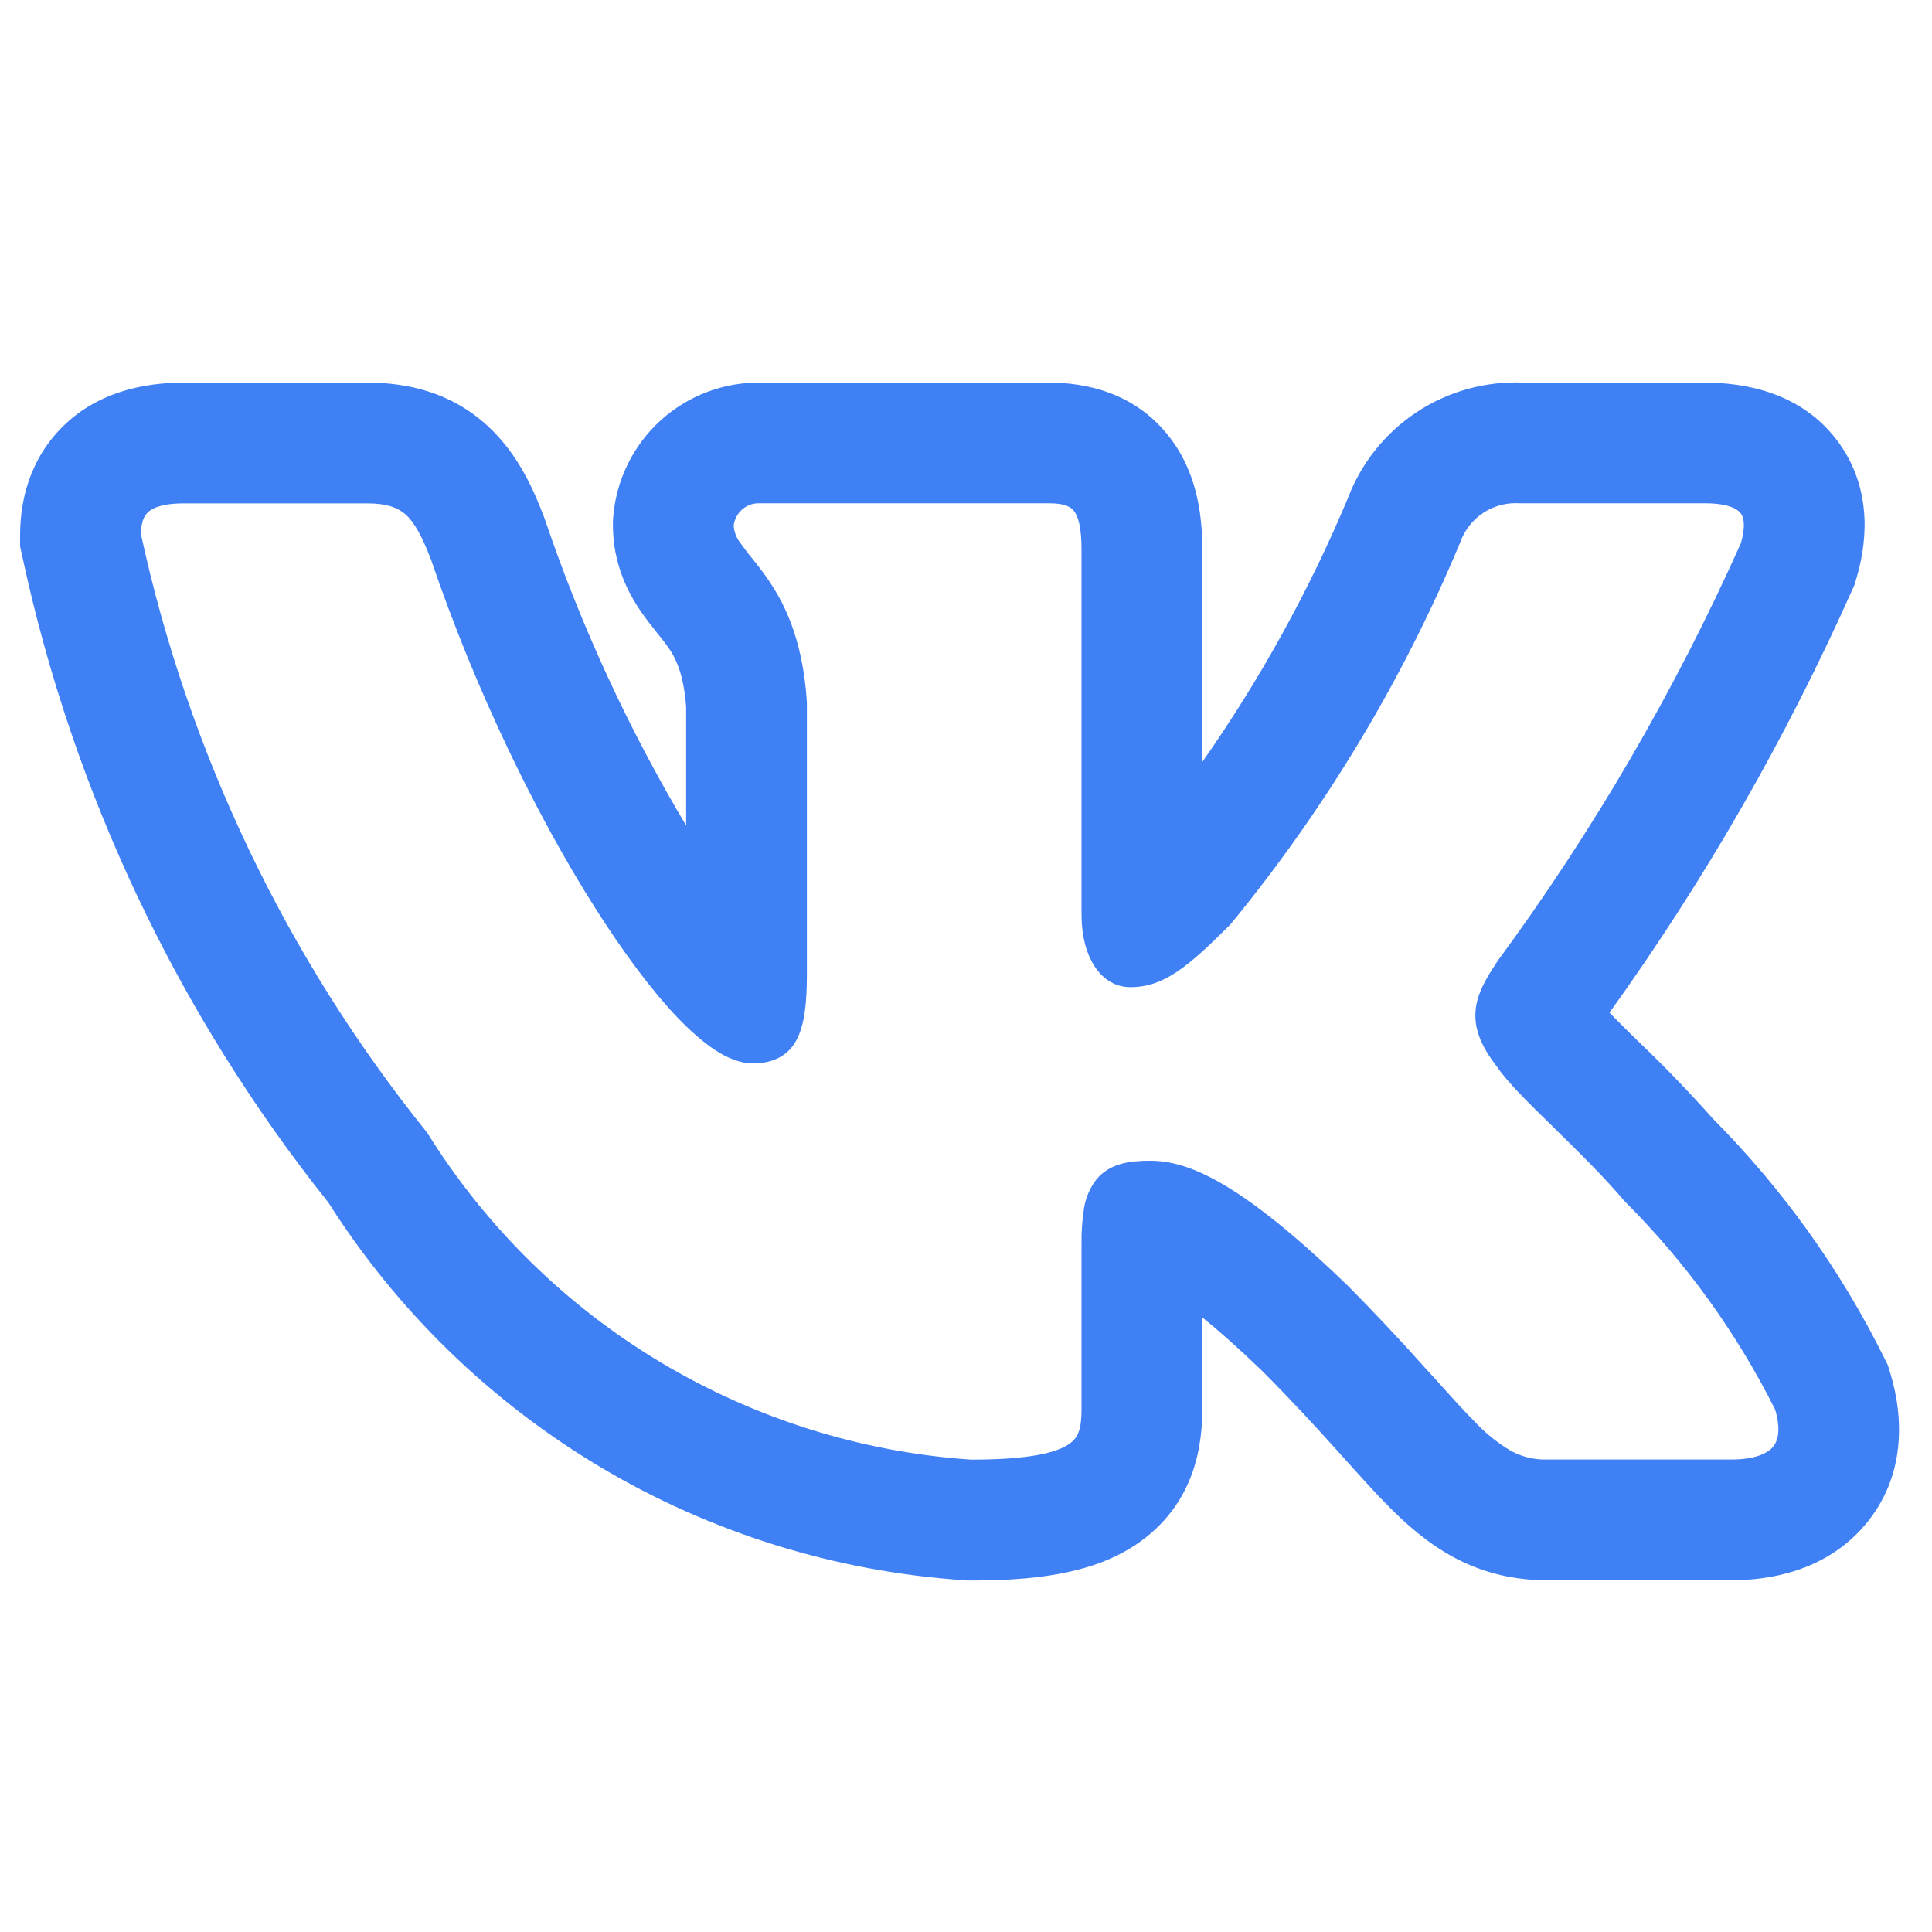
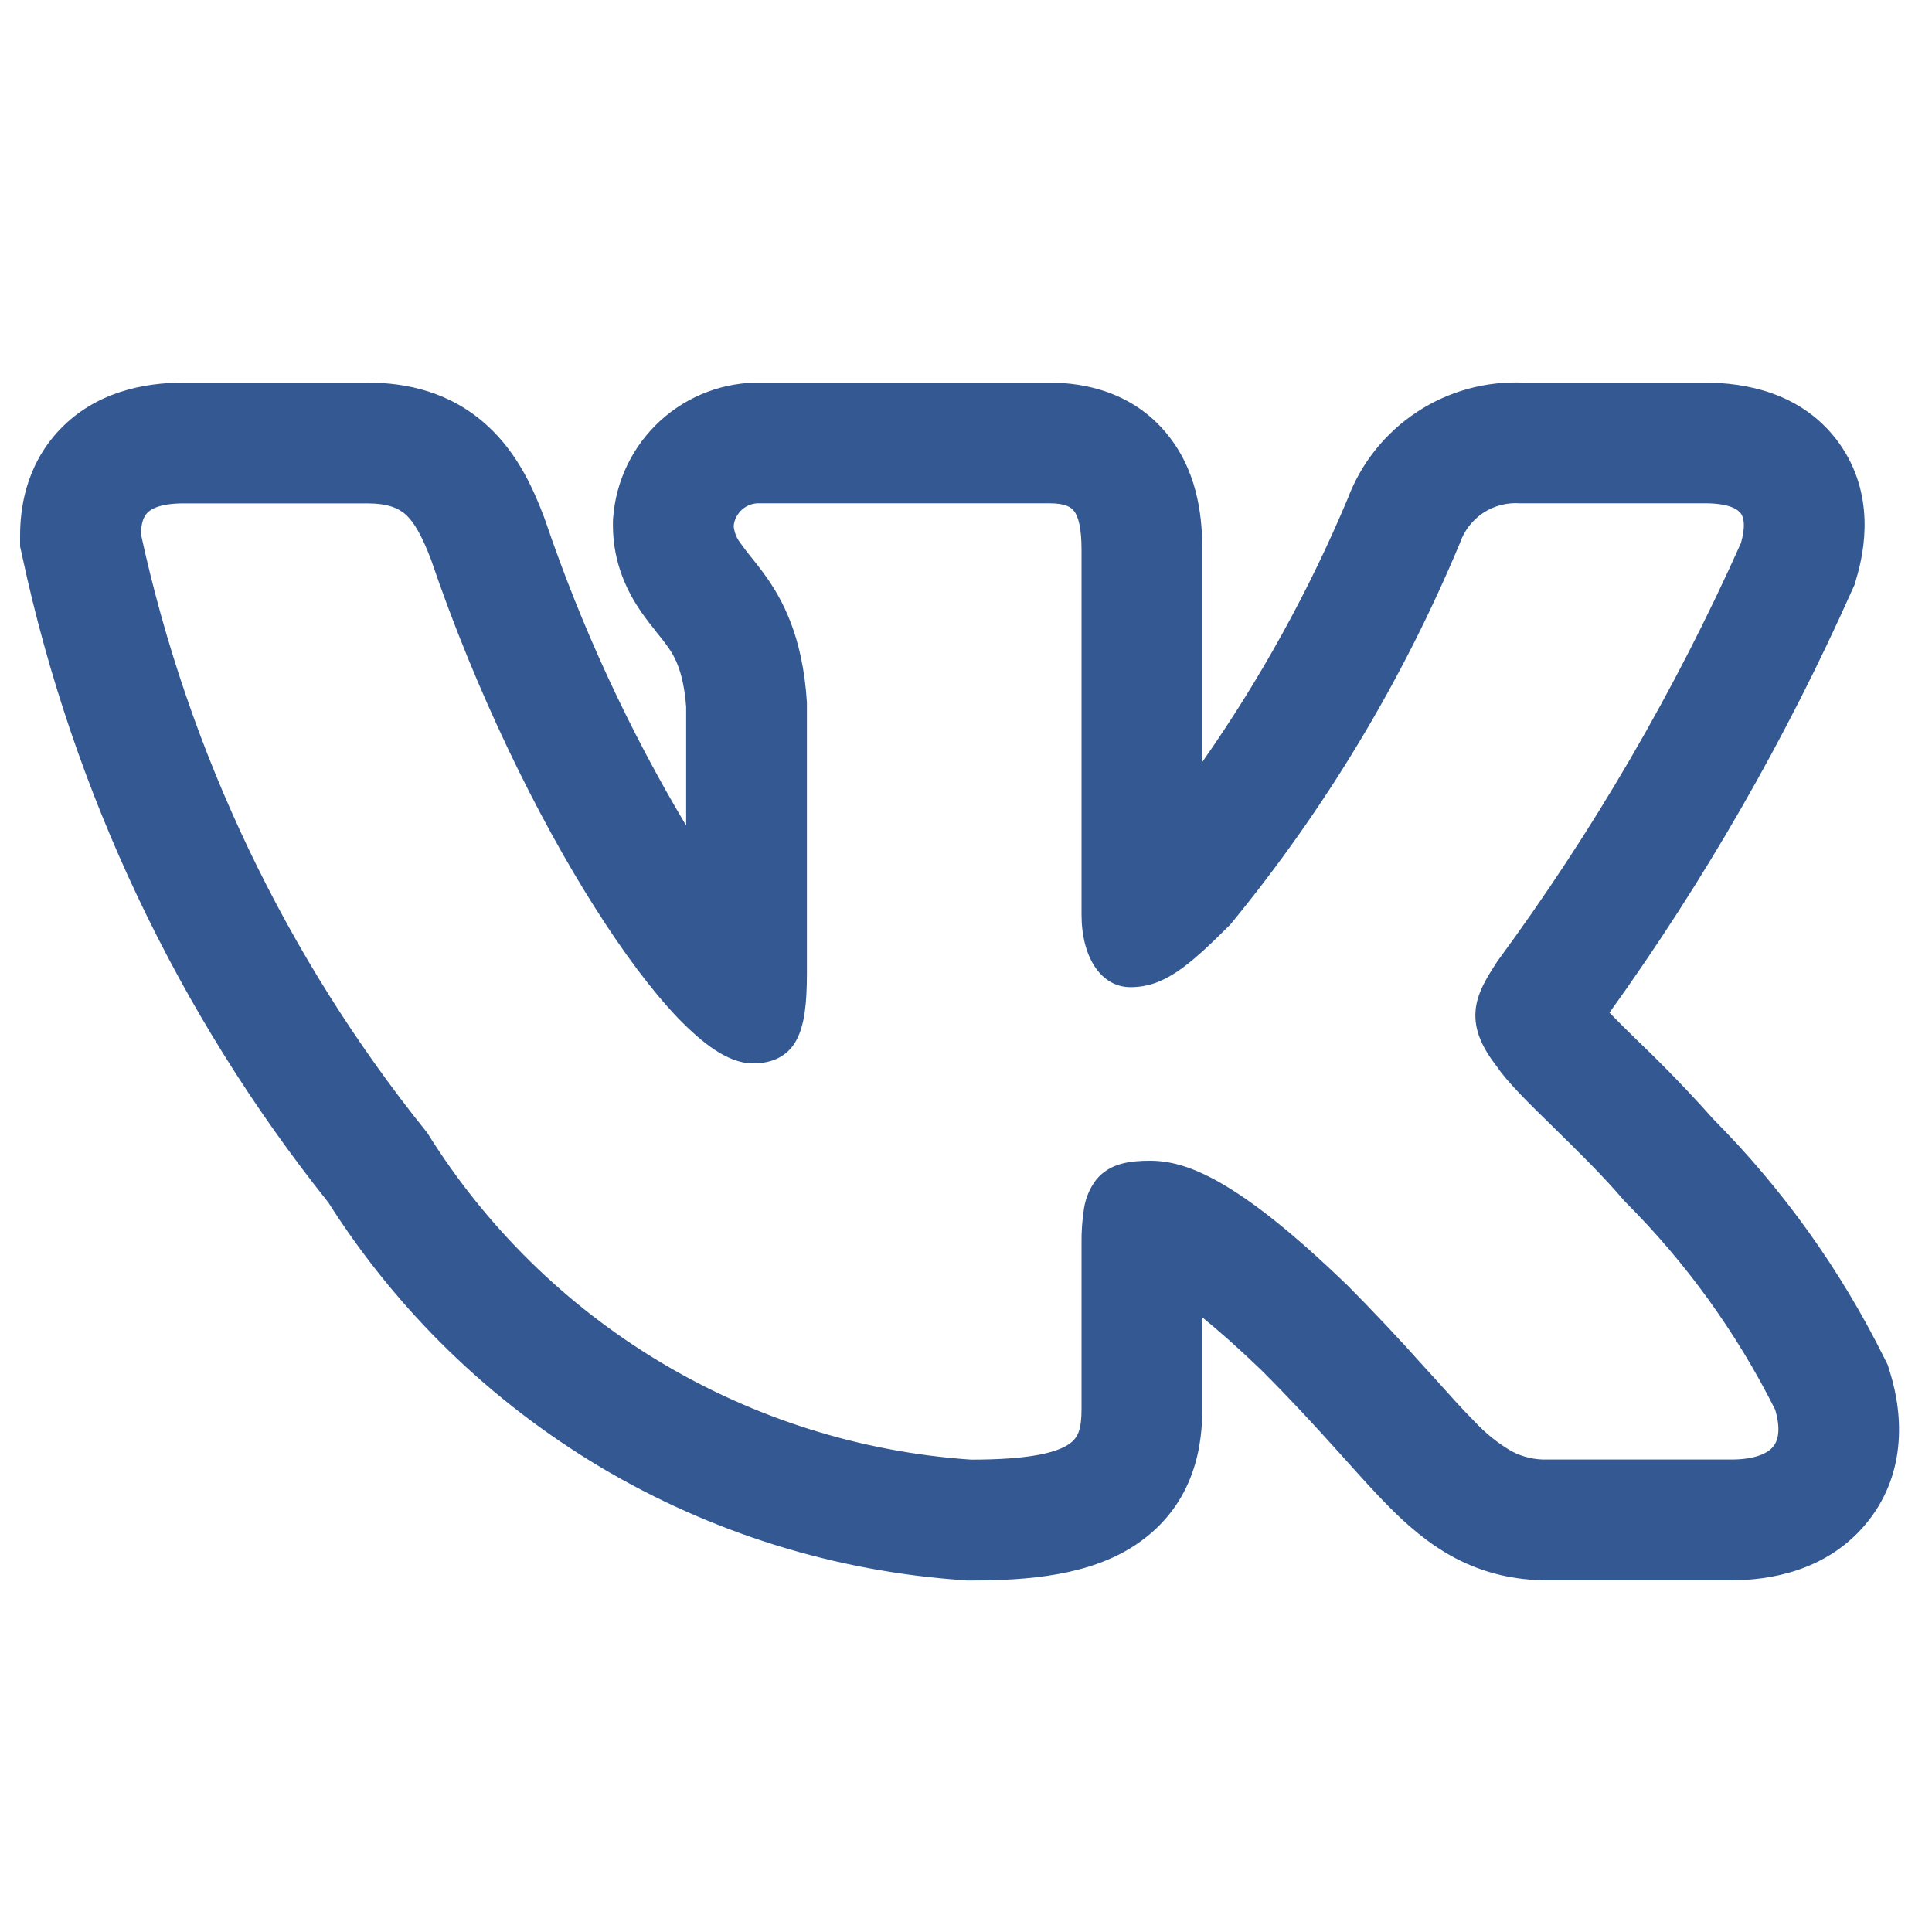
<svg xmlns="http://www.w3.org/2000/svg" width="20" height="20" viewBox="0 0 20 20" fill="none">
-   <path fill-rule="evenodd" clip-rule="evenodd" d="M19.504 14.054C19.051 13.141 18.453 12.307 17.735 11.584C17.494 11.313 17.243 11.052 16.981 10.801L16.949 10.77C16.852 10.676 16.756 10.58 16.661 10.483C17.643 9.117 18.483 7.655 19.169 6.118L19.197 6.057L19.216 5.992C19.307 5.689 19.41 5.114 19.043 4.594C18.663 4.058 18.056 3.961 17.648 3.961H15.776C15.384 3.943 14.996 4.049 14.668 4.265C14.34 4.481 14.089 4.795 13.951 5.163C13.548 6.122 13.043 7.036 12.446 7.888V5.694C12.446 5.411 12.419 4.936 12.115 4.536C11.752 4.056 11.226 3.961 10.861 3.961H7.889C7.501 3.952 7.125 4.092 6.838 4.353C6.551 4.614 6.375 4.976 6.347 5.363L6.345 5.4V5.438C6.345 5.842 6.505 6.14 6.633 6.328C6.691 6.412 6.752 6.488 6.791 6.537L6.799 6.548C6.841 6.599 6.868 6.633 6.896 6.672C6.969 6.77 7.073 6.923 7.103 7.318V8.546C6.507 7.547 6.018 6.488 5.644 5.386L5.637 5.368L5.631 5.35C5.529 5.084 5.367 4.698 5.041 4.403C4.661 4.057 4.211 3.961 3.802 3.961H1.902C1.487 3.961 0.988 4.058 0.616 4.45C0.25 4.837 0.208 5.3 0.208 5.545V5.657L0.232 5.765C0.757 8.208 1.841 10.495 3.399 12.448C4.111 13.571 5.078 14.51 6.22 15.19C7.363 15.869 8.65 16.269 9.977 16.358L10.011 16.361H10.046C10.651 16.361 11.282 16.308 11.756 15.992C12.395 15.566 12.446 14.912 12.446 14.585V13.637C12.61 13.77 12.813 13.948 13.062 14.188C13.364 14.49 13.604 14.752 13.81 14.98L13.92 15.102C14.08 15.28 14.237 15.456 14.381 15.6C14.561 15.781 14.783 15.98 15.062 16.128C15.364 16.287 15.682 16.359 16.018 16.359H17.919C18.32 16.359 18.894 16.264 19.298 15.796C19.738 15.286 19.705 14.66 19.567 14.211L19.542 14.13L19.504 14.054ZM14.737 14.143C14.479 13.854 14.213 13.572 13.94 13.297L13.937 13.295C12.807 12.205 12.279 12.016 11.906 12.016C11.707 12.016 11.487 12.037 11.345 12.216C11.281 12.301 11.239 12.401 11.222 12.506C11.203 12.628 11.194 12.752 11.196 12.876V14.585C11.196 14.797 11.161 14.887 11.062 14.952C10.932 15.039 10.652 15.11 10.053 15.11C8.915 15.033 7.812 14.686 6.833 14.099C5.855 13.512 5.03 12.701 4.427 11.733L4.42 11.723L4.412 11.713C2.96 9.907 1.949 7.789 1.458 5.525C1.462 5.417 1.485 5.351 1.523 5.311C1.562 5.269 1.658 5.211 1.902 5.211H3.802C4.012 5.211 4.122 5.258 4.202 5.328C4.29 5.41 4.368 5.548 4.462 5.793C4.928 7.164 5.558 8.448 6.156 9.391C6.454 9.862 6.747 10.254 7.012 10.532C7.145 10.67 7.274 10.785 7.398 10.867C7.517 10.945 7.653 11.008 7.793 11.008C7.867 11.008 7.952 10.999 8.035 10.963C8.124 10.924 8.198 10.856 8.243 10.77C8.329 10.613 8.353 10.383 8.353 10.08V7.269C8.309 6.588 8.103 6.203 7.903 5.931C7.863 5.876 7.821 5.823 7.778 5.77L7.767 5.757C7.732 5.713 7.698 5.669 7.666 5.623C7.625 5.572 7.601 5.51 7.595 5.445C7.601 5.379 7.633 5.318 7.683 5.274C7.733 5.23 7.798 5.207 7.865 5.21H10.861C11.032 5.21 11.09 5.252 11.119 5.291C11.161 5.345 11.196 5.458 11.196 5.694V9.468C11.196 9.916 11.402 10.219 11.702 10.219C12.047 10.219 12.297 10.01 12.732 9.575L12.739 9.567L12.746 9.559C13.722 8.369 14.519 7.044 15.112 5.624L15.116 5.614C15.16 5.489 15.245 5.381 15.356 5.308C15.467 5.235 15.6 5.201 15.732 5.21H17.649C17.909 5.21 17.994 5.277 18.022 5.316C18.052 5.358 18.072 5.447 18.022 5.622C17.338 7.152 16.492 8.605 15.498 9.955L15.492 9.965C15.396 10.113 15.29 10.276 15.275 10.463C15.258 10.664 15.345 10.847 15.497 11.043C15.608 11.207 15.837 11.431 16.07 11.658L16.092 11.68C16.335 11.918 16.599 12.177 16.811 12.427L16.817 12.432L16.822 12.439C17.453 13.069 17.978 13.797 18.377 14.594C18.44 14.811 18.402 14.922 18.352 14.98C18.294 15.047 18.165 15.109 17.92 15.109H16.018C15.889 15.113 15.76 15.083 15.646 15.022C15.505 14.94 15.378 14.837 15.267 14.718C15.148 14.599 15.019 14.455 14.861 14.279L14.737 14.143Z" fill="#4080F5" />
+   <path fill-rule="evenodd" clip-rule="evenodd" d="M19.504 14.054C19.051 13.141 18.453 12.307 17.735 11.584C17.494 11.313 17.243 11.052 16.981 10.801L16.949 10.77C16.852 10.676 16.756 10.58 16.661 10.483C17.643 9.117 18.483 7.655 19.169 6.118L19.197 6.057L19.216 5.992C19.307 5.689 19.41 5.114 19.043 4.594C18.663 4.058 18.056 3.961 17.648 3.961H15.776C15.384 3.943 14.996 4.049 14.668 4.265C14.34 4.481 14.089 4.795 13.951 5.163C13.548 6.122 13.043 7.036 12.446 7.888V5.694C12.446 5.411 12.419 4.936 12.115 4.536C11.752 4.056 11.226 3.961 10.861 3.961H7.889C7.501 3.952 7.125 4.092 6.838 4.353C6.551 4.614 6.375 4.976 6.347 5.363L6.345 5.4V5.438C6.345 5.842 6.505 6.14 6.633 6.328C6.691 6.412 6.752 6.488 6.791 6.537L6.799 6.548C6.841 6.599 6.868 6.633 6.896 6.672C6.969 6.77 7.073 6.923 7.103 7.318V8.546C6.507 7.547 6.018 6.488 5.644 5.386L5.637 5.368L5.631 5.35C5.529 5.084 5.367 4.698 5.041 4.403C4.661 4.057 4.211 3.961 3.802 3.961H1.902C1.487 3.961 0.988 4.058 0.616 4.45C0.25 4.837 0.208 5.3 0.208 5.545V5.657L0.232 5.765C0.757 8.208 1.841 10.495 3.399 12.448C4.111 13.571 5.078 14.51 6.22 15.19C7.363 15.869 8.65 16.269 9.977 16.358L10.011 16.361H10.046C10.651 16.361 11.282 16.308 11.756 15.992C12.395 15.566 12.446 14.912 12.446 14.585V13.637C12.61 13.77 12.813 13.948 13.062 14.188C13.364 14.49 13.604 14.752 13.81 14.98L13.92 15.102C14.08 15.28 14.237 15.456 14.381 15.6C14.561 15.781 14.783 15.98 15.062 16.128C15.364 16.287 15.682 16.359 16.018 16.359H17.919C18.32 16.359 18.894 16.264 19.298 15.796C19.738 15.286 19.705 14.66 19.567 14.211L19.542 14.13L19.504 14.054ZM14.737 14.143C14.479 13.854 14.213 13.572 13.94 13.297L13.937 13.295C12.807 12.205 12.279 12.016 11.906 12.016C11.707 12.016 11.487 12.037 11.345 12.216C11.281 12.301 11.239 12.401 11.222 12.506C11.203 12.628 11.194 12.752 11.196 12.876V14.585C11.196 14.797 11.161 14.887 11.062 14.952C10.932 15.039 10.652 15.11 10.053 15.11C8.915 15.033 7.812 14.686 6.833 14.099C5.855 13.512 5.03 12.701 4.427 11.733L4.42 11.723L4.412 11.713C2.96 9.907 1.949 7.789 1.458 5.525C1.462 5.417 1.485 5.351 1.523 5.311C1.562 5.269 1.658 5.211 1.902 5.211H3.802C4.012 5.211 4.122 5.258 4.202 5.328C4.29 5.41 4.368 5.548 4.462 5.793C4.928 7.164 5.558 8.448 6.156 9.391C6.454 9.862 6.747 10.254 7.012 10.532C7.145 10.67 7.274 10.785 7.398 10.867C7.517 10.945 7.653 11.008 7.793 11.008C7.867 11.008 7.952 10.999 8.035 10.963C8.124 10.924 8.198 10.856 8.243 10.77C8.329 10.613 8.353 10.383 8.353 10.08V7.269C8.309 6.588 8.103 6.203 7.903 5.931C7.863 5.876 7.821 5.823 7.778 5.77L7.767 5.757C7.732 5.713 7.698 5.669 7.666 5.623C7.625 5.572 7.601 5.51 7.595 5.445C7.601 5.379 7.633 5.318 7.683 5.274C7.733 5.23 7.798 5.207 7.865 5.21H10.861C11.032 5.21 11.09 5.252 11.119 5.291C11.161 5.345 11.196 5.458 11.196 5.694V9.468C11.196 9.916 11.402 10.219 11.702 10.219C12.047 10.219 12.297 10.01 12.732 9.575L12.739 9.567L12.746 9.559C13.722 8.369 14.519 7.044 15.112 5.624L15.116 5.614C15.16 5.489 15.245 5.381 15.356 5.308C15.467 5.235 15.6 5.201 15.732 5.21H17.649C17.909 5.21 17.994 5.277 18.022 5.316C18.052 5.358 18.072 5.447 18.022 5.622C17.338 7.152 16.492 8.605 15.498 9.955L15.492 9.965C15.396 10.113 15.29 10.276 15.275 10.463C15.258 10.664 15.345 10.847 15.497 11.043C15.608 11.207 15.837 11.431 16.07 11.658L16.092 11.68C16.335 11.918 16.599 12.177 16.811 12.427L16.817 12.432L16.822 12.439C17.453 13.069 17.978 13.797 18.377 14.594C18.44 14.811 18.402 14.922 18.352 14.98C18.294 15.047 18.165 15.109 17.92 15.109H16.018C15.889 15.113 15.76 15.083 15.646 15.022C15.505 14.94 15.378 14.837 15.267 14.718C15.148 14.599 15.019 14.455 14.861 14.279L14.737 14.143Z" fill="#335892" />
</svg>
